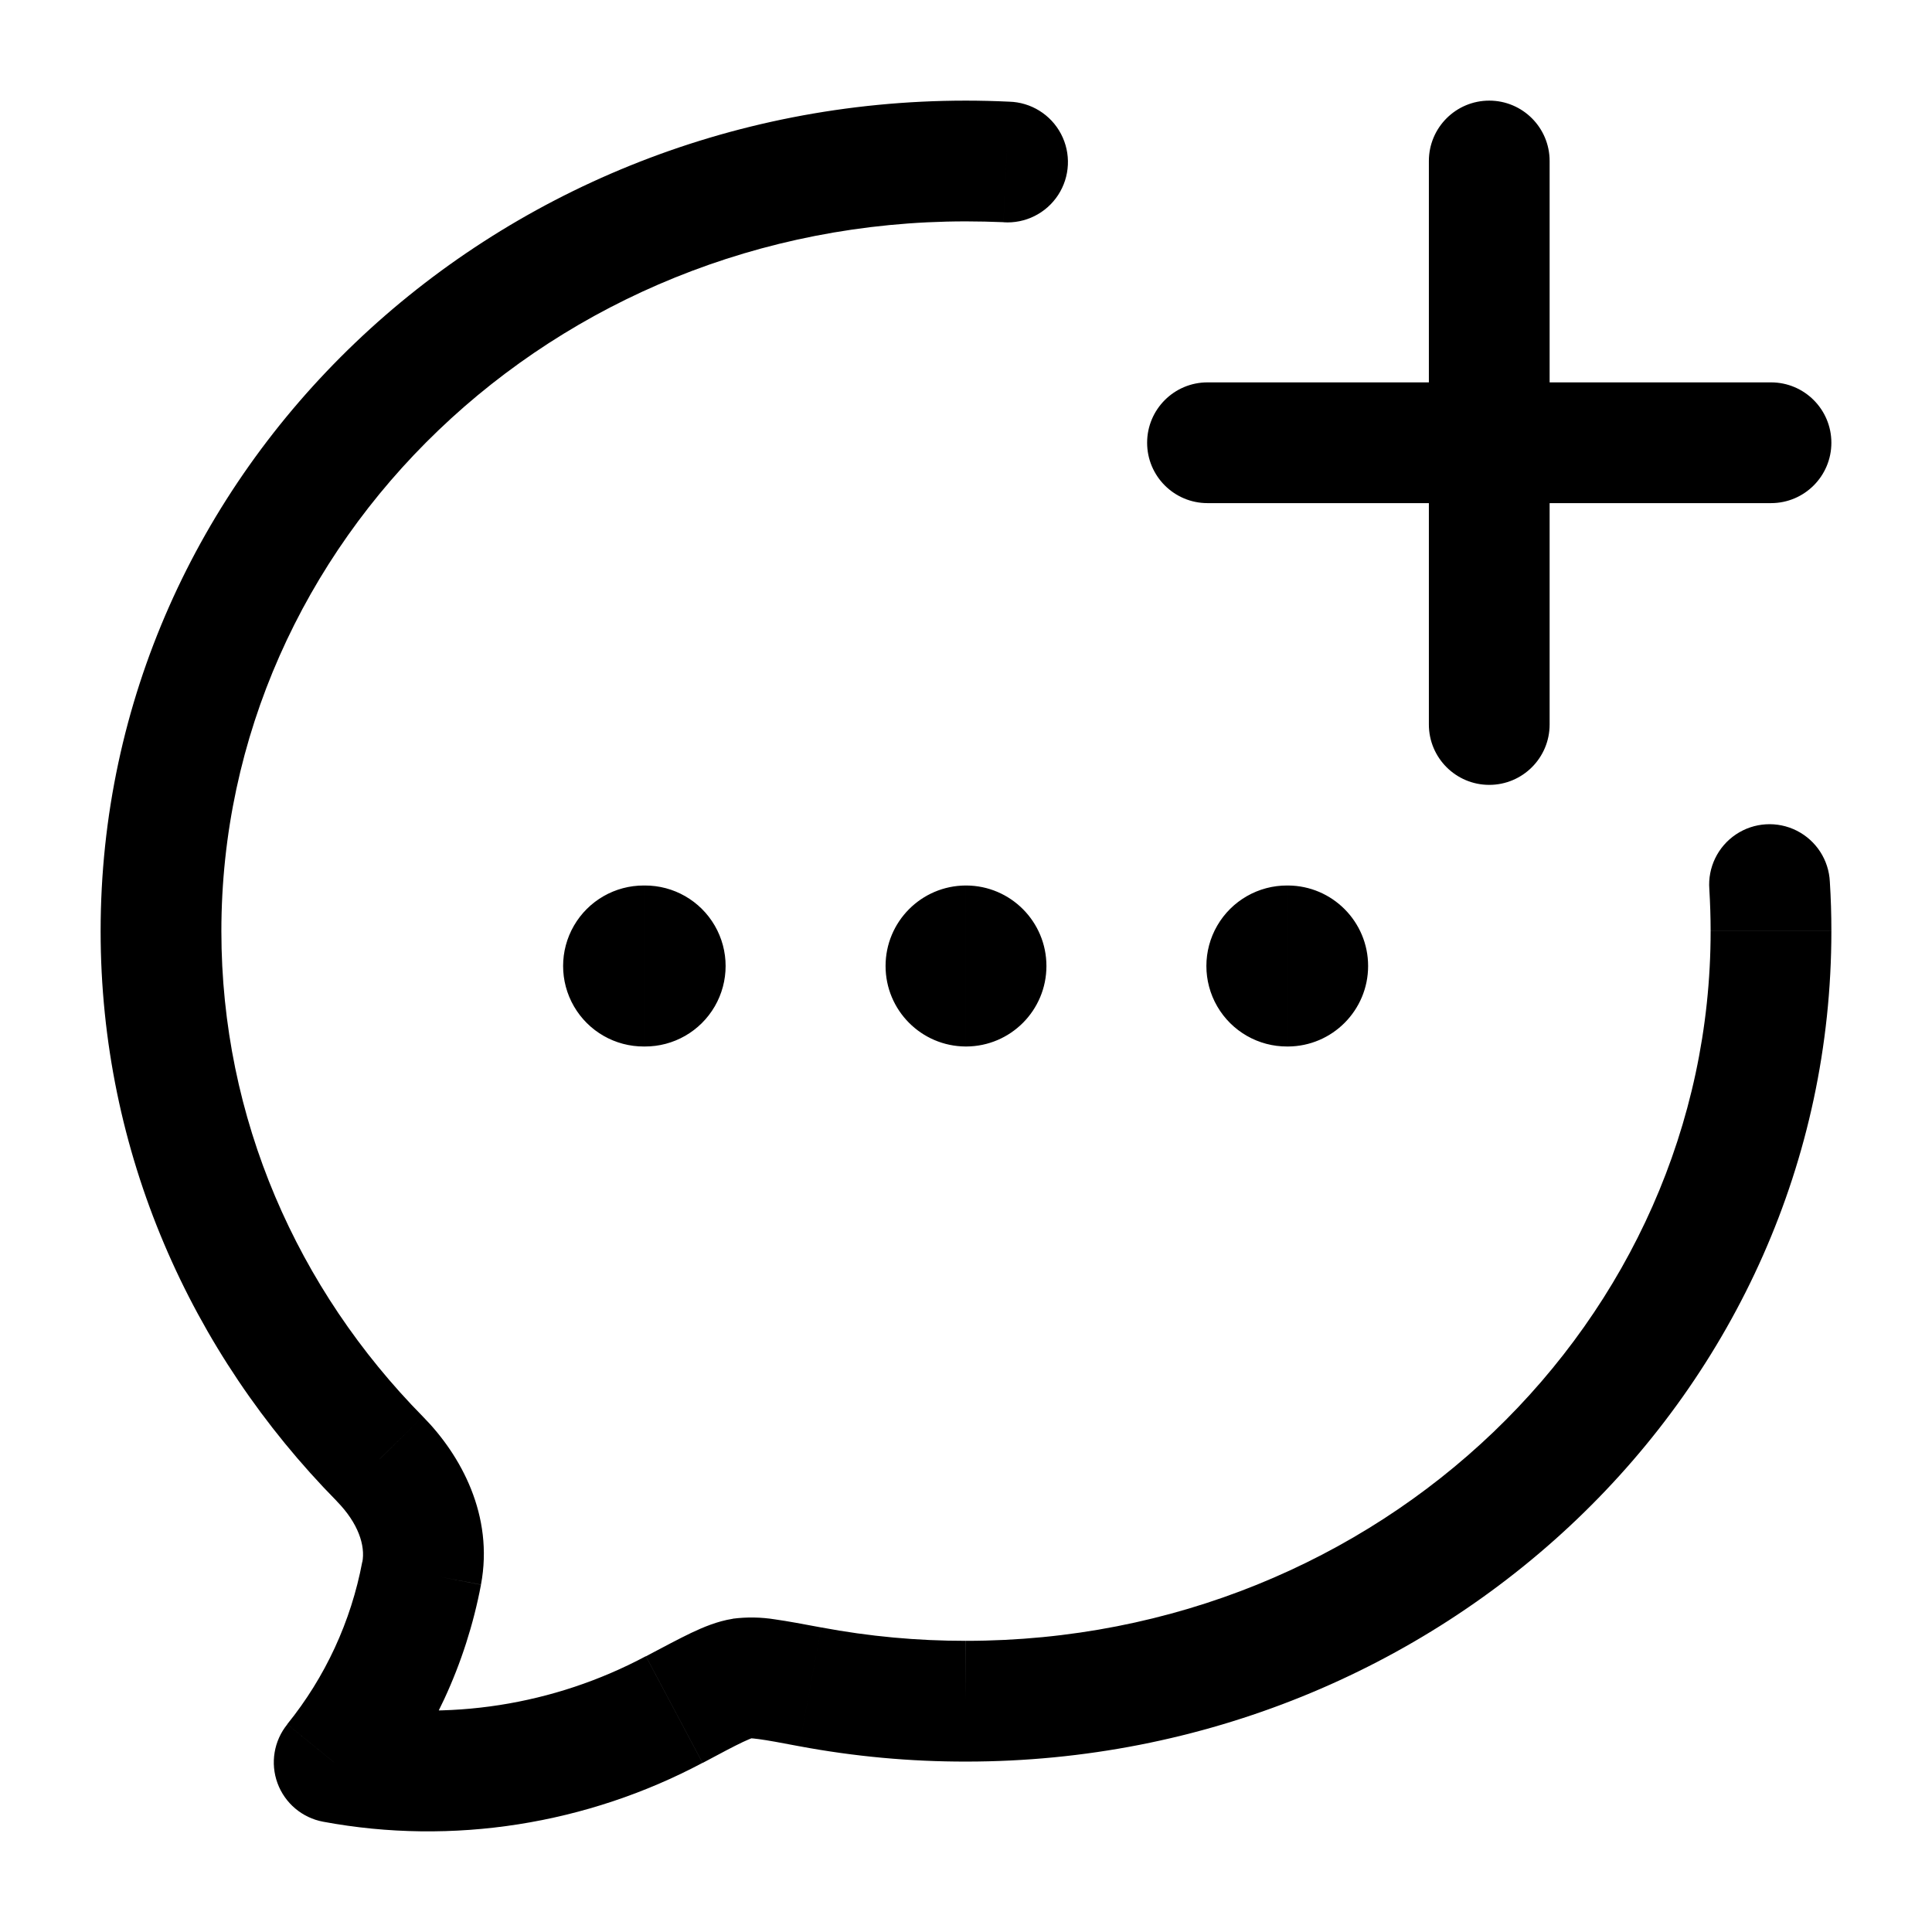
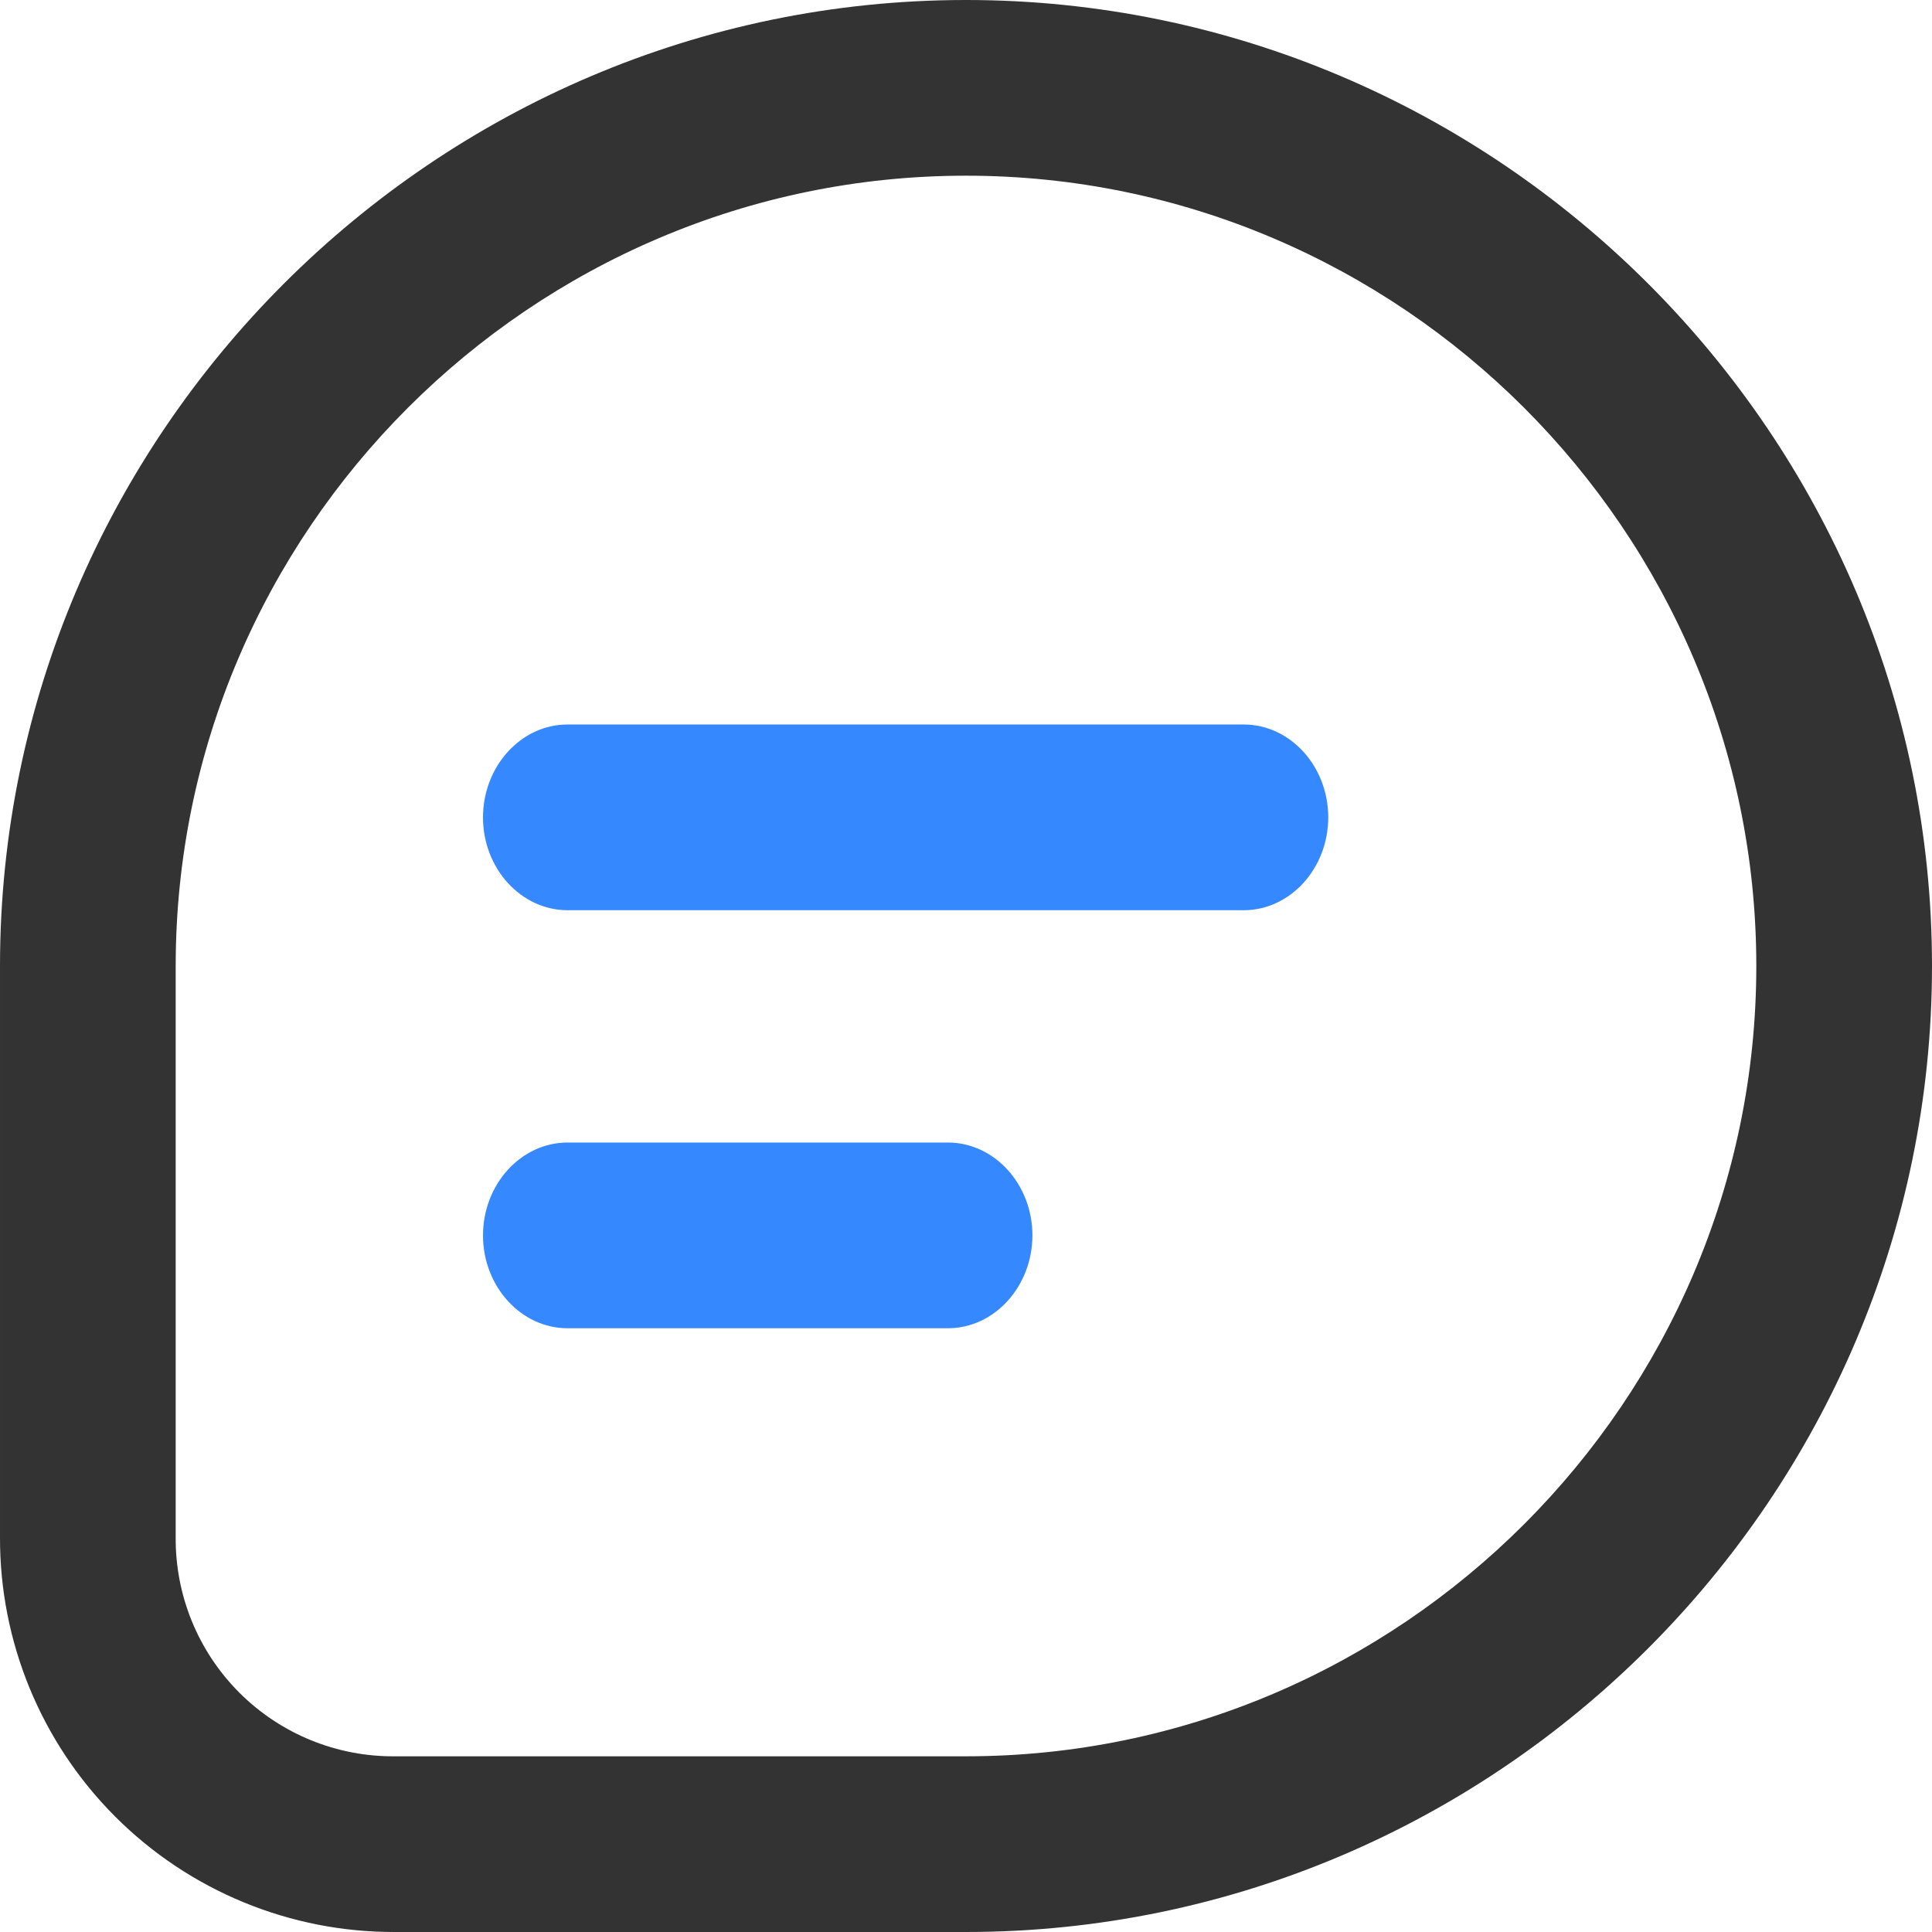
- <svg xmlns="http://www.w3.org/2000/svg" t="1738755382597" class="icon" viewBox="0 0 1024 1024" version="1.1" p-id="10651" width="256" height="256">
-   <path d="M512 901.675v-32 32z m-334.891 32.427l-24.832-20.181a32 32 0 0 0 18.987 51.627l5.845-31.445z m46.379-100.181l31.445 5.973v-0.043l-31.445-5.973z m-22.187-60.672l22.827-22.443-22.784 22.443z m228.139 120.789l-5.888 31.488 5.888-31.488z m-72.107 12.032l15.019 28.288-15.019-28.288z m174.507-788.267a32 32 0 1 0 2.987-63.915l-2.987 63.915z m438.016 349.568a32 32 0 1 0-63.872 3.925l63.872-3.925z m-63.189 26.155c0 206.421-175.36 376.149-394.667 376.149v64c251.947 0 458.667-195.755 458.667-440.149h-64zM512 869.675a411.861 411.861 0 0 1-76.629-7.083l-11.819 62.933c29.184 5.461 58.795 8.192 88.491 8.149l-0.085-64z m-310.059 84.608a257.792 257.792 0 0 0 52.992-114.347L192 827.861a193.792 193.792 0 0 1-39.765 86.016l49.664 40.363z m52.992-114.432c6.869-36.48-10.539-68.523-30.805-89.045l-45.611 44.885c11.435 11.648 15.189 23.552 13.525 32.299l62.891 11.861z m-30.805-89.045c-66.389-67.413-106.795-157.909-106.795-257.28h-64c0 117.205 47.787 223.573 125.227 302.165l45.568-44.885z m-106.795-257.28C117.333 287.104 292.693 117.333 512 117.333v-64c-251.947 0-458.667 195.755-458.667 440.192h64z m224.981 384.299a245.291 245.291 0 0 1-159.36 24.832l-11.691 62.891c68.736 12.8 139.989 1.28 201.088-31.189l-30.037-56.533z m93.013-15.232c-9.429-1.749-17.707-3.328-24.405-4.267a78.251 78.251 0 0 0-22.528-0.384l9.685 63.275c-1.28 0.213-0.853-0.128 4.139 0.555 4.779 0.64 11.221 1.835 21.333 3.755l11.819-62.933zM372.395 934.4c9.984-5.333 16.469-8.789 21.333-11.093 5.291-2.475 5.845-2.261 4.395-2.048l-9.685-63.275c-8.32 1.28-16 4.608-22.144 7.509-6.485 3.115-14.507 7.381-23.936 12.373l30.037 56.533zM512 117.333c6.656 0 13.227 0.171 19.84 0.427l2.987-63.872A485.291 485.291 0 0 0 512 53.333v64z m393.984 353.963c0.427 7.339 0.683 14.763 0.683 22.187h64c0-8.747-0.256-17.451-0.811-26.112l-63.872 3.925zM640 202.667a32 32 0 0 0 0 64v-64z m298.667 64a32 32 0 0 0 0-64v64zM821.333 85.333a32 32 0 0 0-64 0h64z m-64 298.667a32 32 0 0 0 64 0h-64zM640 266.667h298.667v-64h-298.667v64zM757.333 85.333v298.667h64V85.333h-64zM511.829 469.333a42.667 42.667 0 0 0 0 85.333v-85.333z m0.341 85.333a42.667 42.667 0 0 0 0-85.333v85.333z m170.112-85.333a42.667 42.667 0 1 0 0 85.333v-85.333zM682.667 554.667a42.667 42.667 0 0 0 0-85.333v85.333z m-341.333-85.333a42.667 42.667 0 1 0 0 85.333v-85.333z m0.384 85.333a42.667 42.667 0 1 0 0-85.333v85.333z m170.112 0h0.341v-85.333h-0.341v85.333z m170.453 0H682.667v-85.333h-0.384v85.333zM341.333 554.667h0.384v-85.333H341.333v85.333z" fill="#000000" p-id="10652" />
+ <svg xmlns="http://www.w3.org/2000/svg" t="1739517851402" class="icon" viewBox="0 0 1024 1024" version="1.1" p-id="17110" width="200" height="200">
+   <path d="M502.401 605.567H300.801c-24.64 0-44.8 22.144-44.8 49.216 0 27.072 20.16 49.216 44.8 49.216h201.6c24.64 0 44.8-22.144 44.8-49.28 0-27.008-20.16-49.152-44.8-49.152zM659.201 383.999H300.801c-24.64 0-44.8 22.144-44.8 49.28 0 27.008 20.16 49.152 44.8 49.152h358.399c24.64 0 44.8-22.144 44.8-49.216 0-27.072-20.16-49.216-44.8-49.216z" fill="#3688FF" p-id="17111" />
+   <path d="M512.001 0C230.401 0 0.002 230.4 0.002 511.999v302.527A208.64 208.64 0 0 0 209.474 1023.998H512.001c281.599 0 511.999-230.4 511.999-511.999s-230.4-511.999-511.999-511.999z m0 930.878H209.474a115.2 115.2 0 0 1-116.352-116.352V511.999C93.122 281.599 281.601 93.12 512.001 93.12S930.88 281.599 930.88 511.999 742.401 930.878 512.001 930.878z" fill="#333333" p-id="17112" />
</svg>
